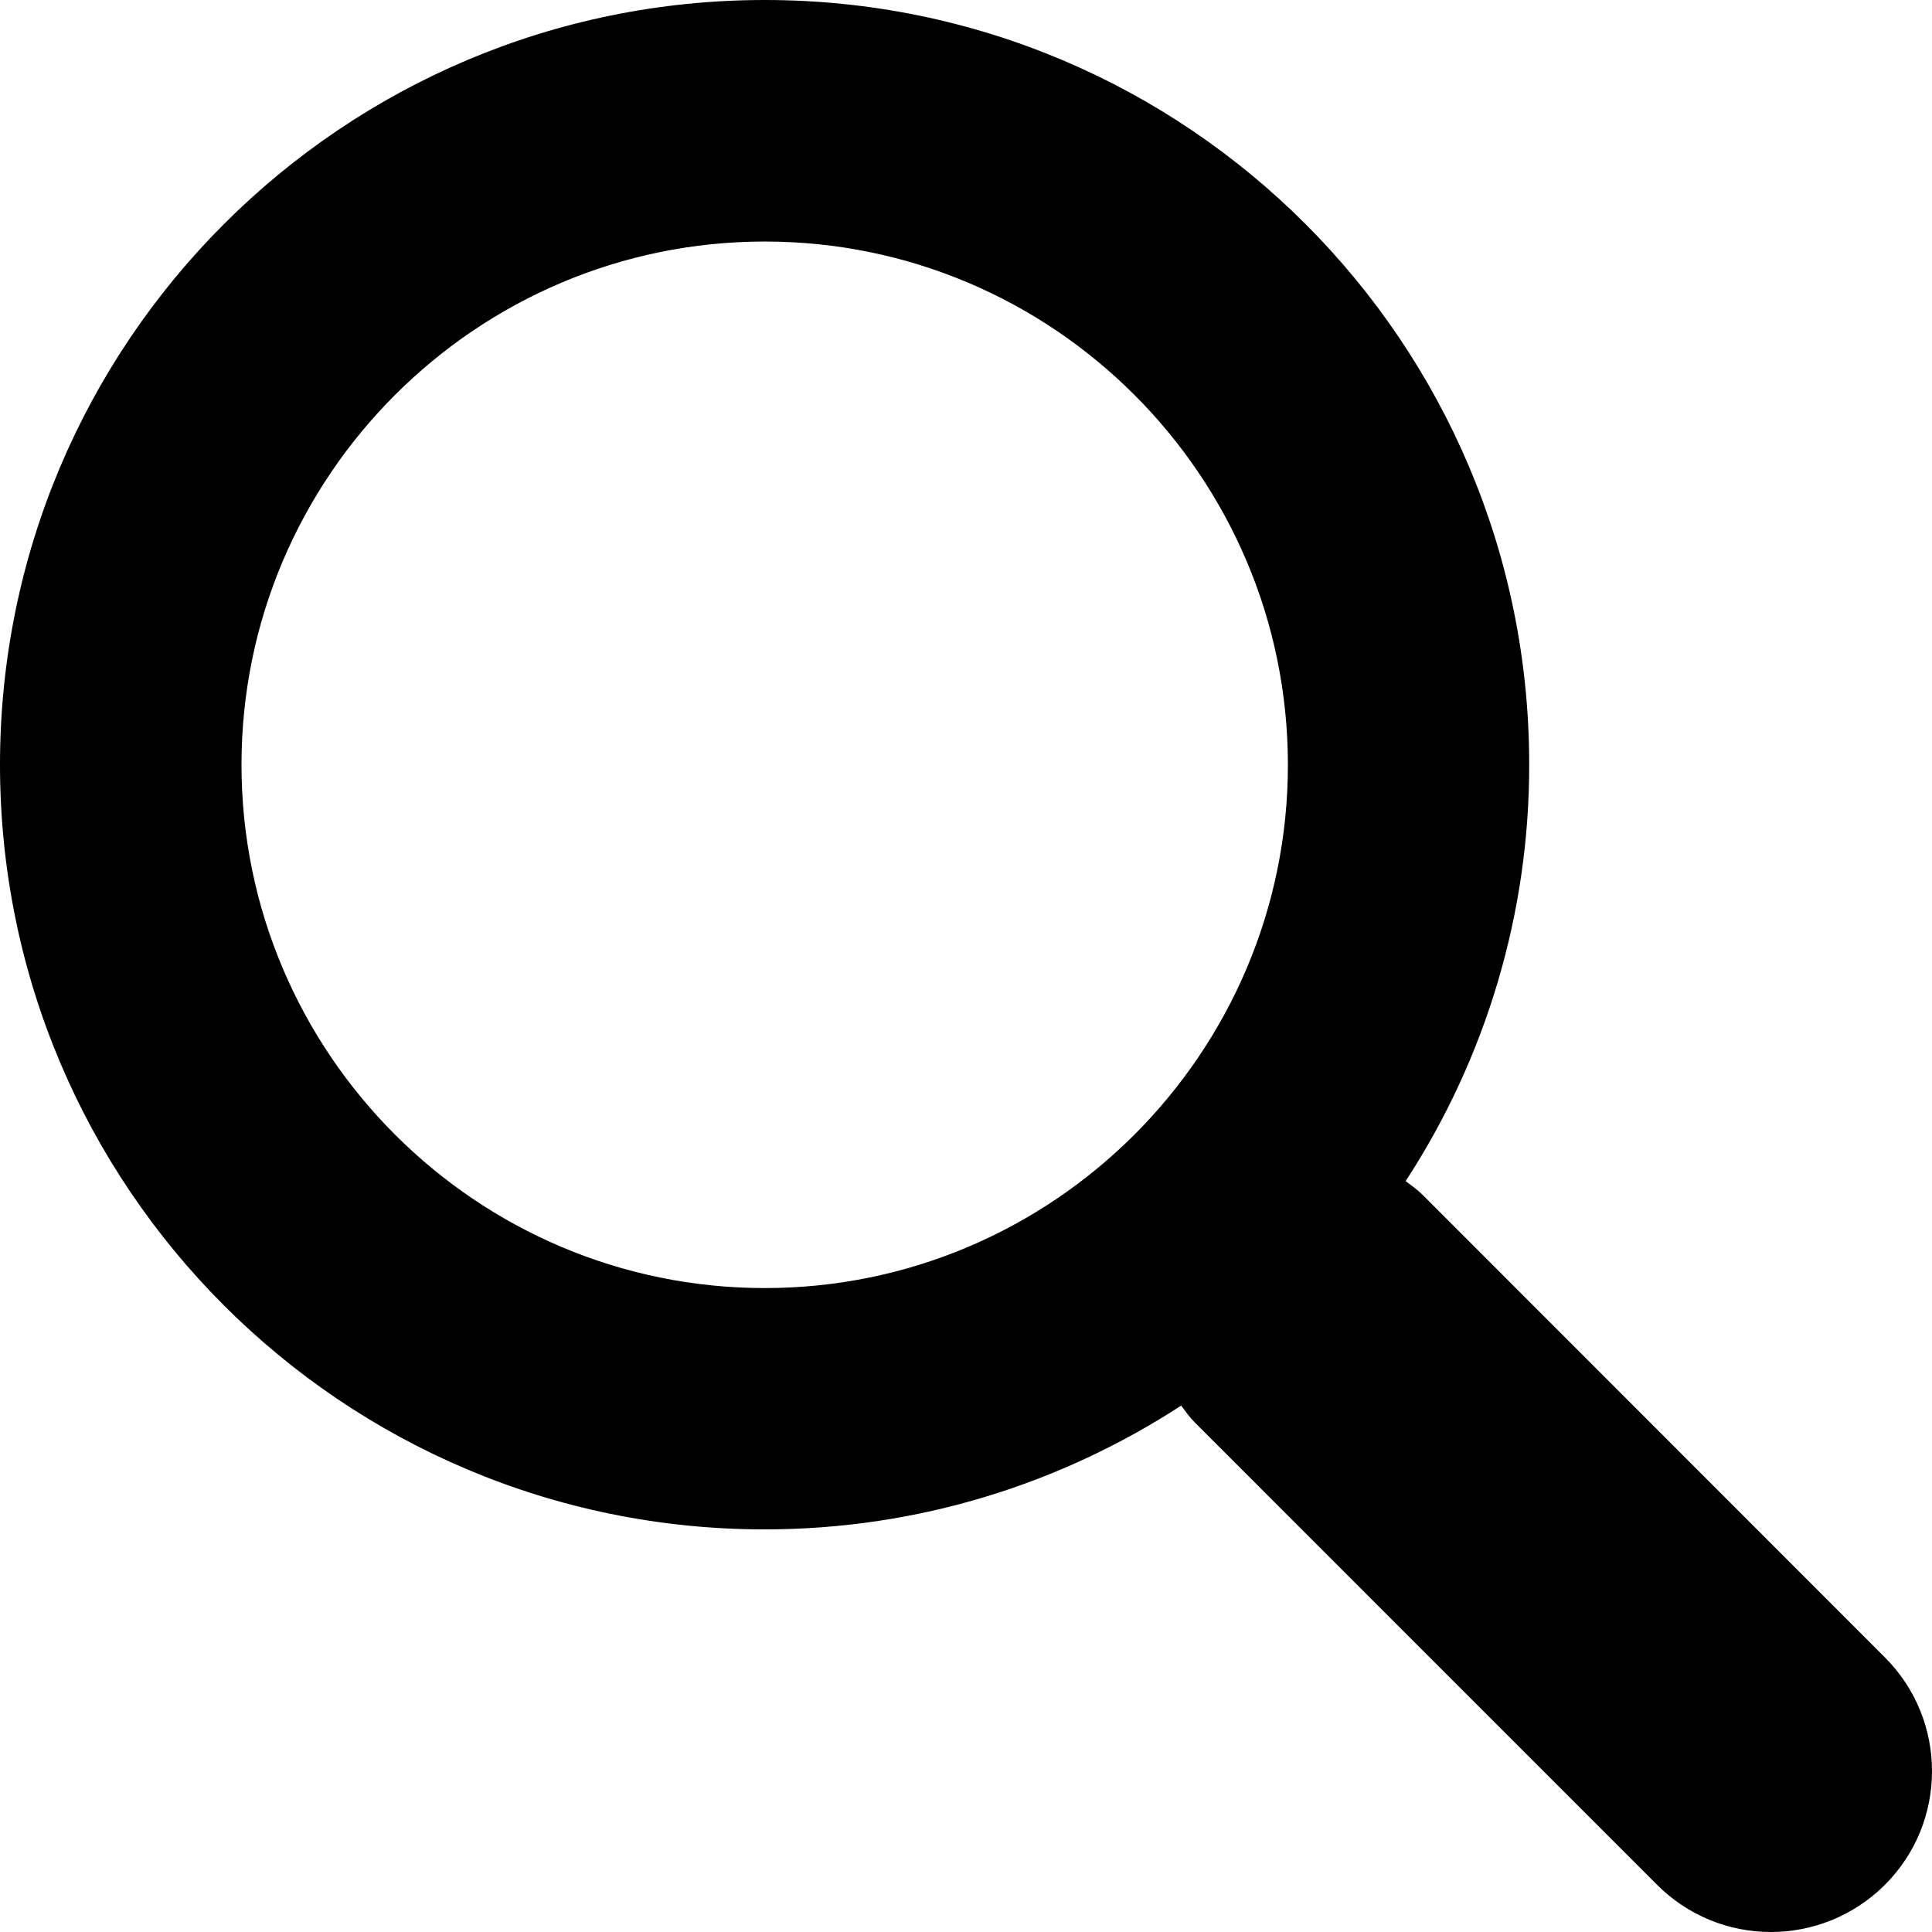
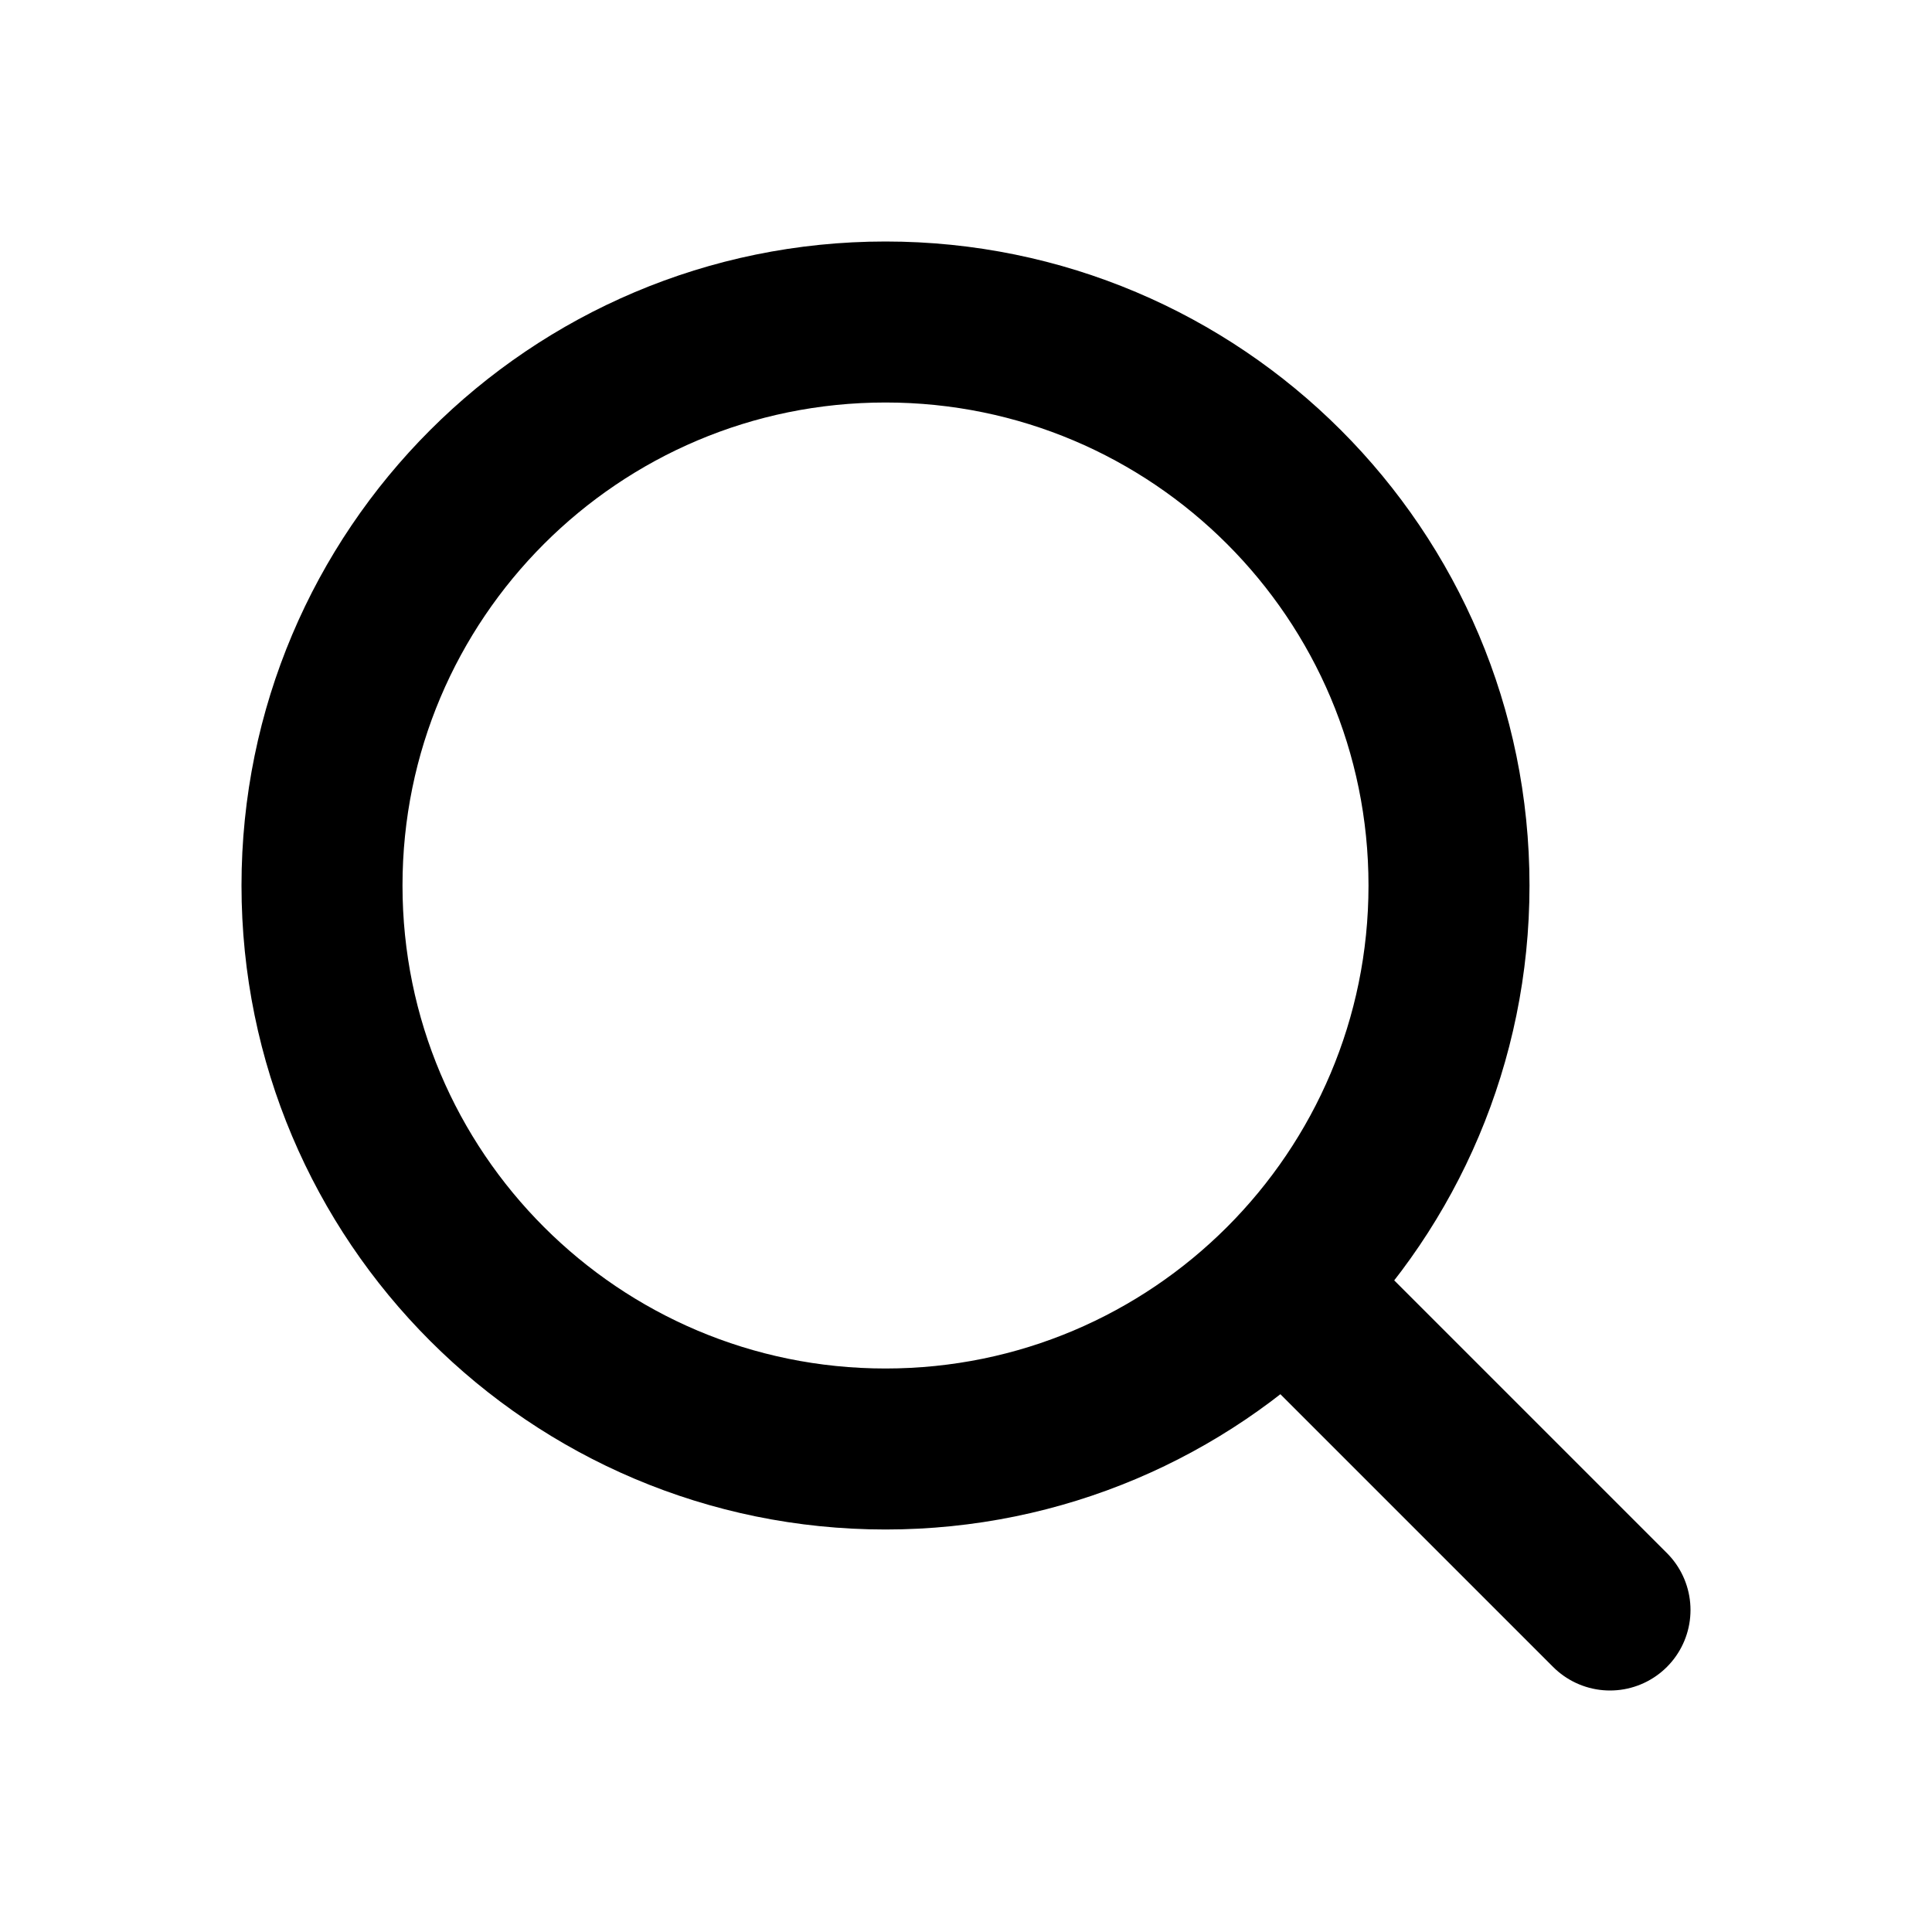
- <svg xmlns="http://www.w3.org/2000/svg" width="128" height="128">
-   <path d="M124.884 109.812L94.256 79.166c-.357-.357-.757-.629-1.129-.914a50.366 50.366 0 0 0 8.186-27.59C101.327 22.689 78.656 0 50.67 0 22.685 0 0 22.688 0 50.663c0 27.989 22.685 50.663 50.656 50.663 10.186 0 19.643-3.03 27.6-8.201.286.385.557.771.9 1.114l30.628 30.632a10.633 10.633 0 0 0 7.543 3.129c2.728 0 5.457-1.043 7.543-3.115 4.171-4.157 4.171-10.915.014-15.073M50.671 85.338C31.557 85.338 16 69.78 16 50.663c0-19.102 15.557-34.661 34.67-34.661 19.115 0 34.657 15.559 34.657 34.675 0 19.102-15.557 34.661-34.656 34.661" />
+ <svg xmlns="http://www.w3.org/2000/svg" viewBox="0 0 24 24" fill="none" stroke="currentColor" stroke-width="2" stroke-linecap="round" stroke-linejoin="round">
+   <circle cx="11" cy="11" r="7" />
+   <path d="m20 20-3.5-3.5" />
</svg>
